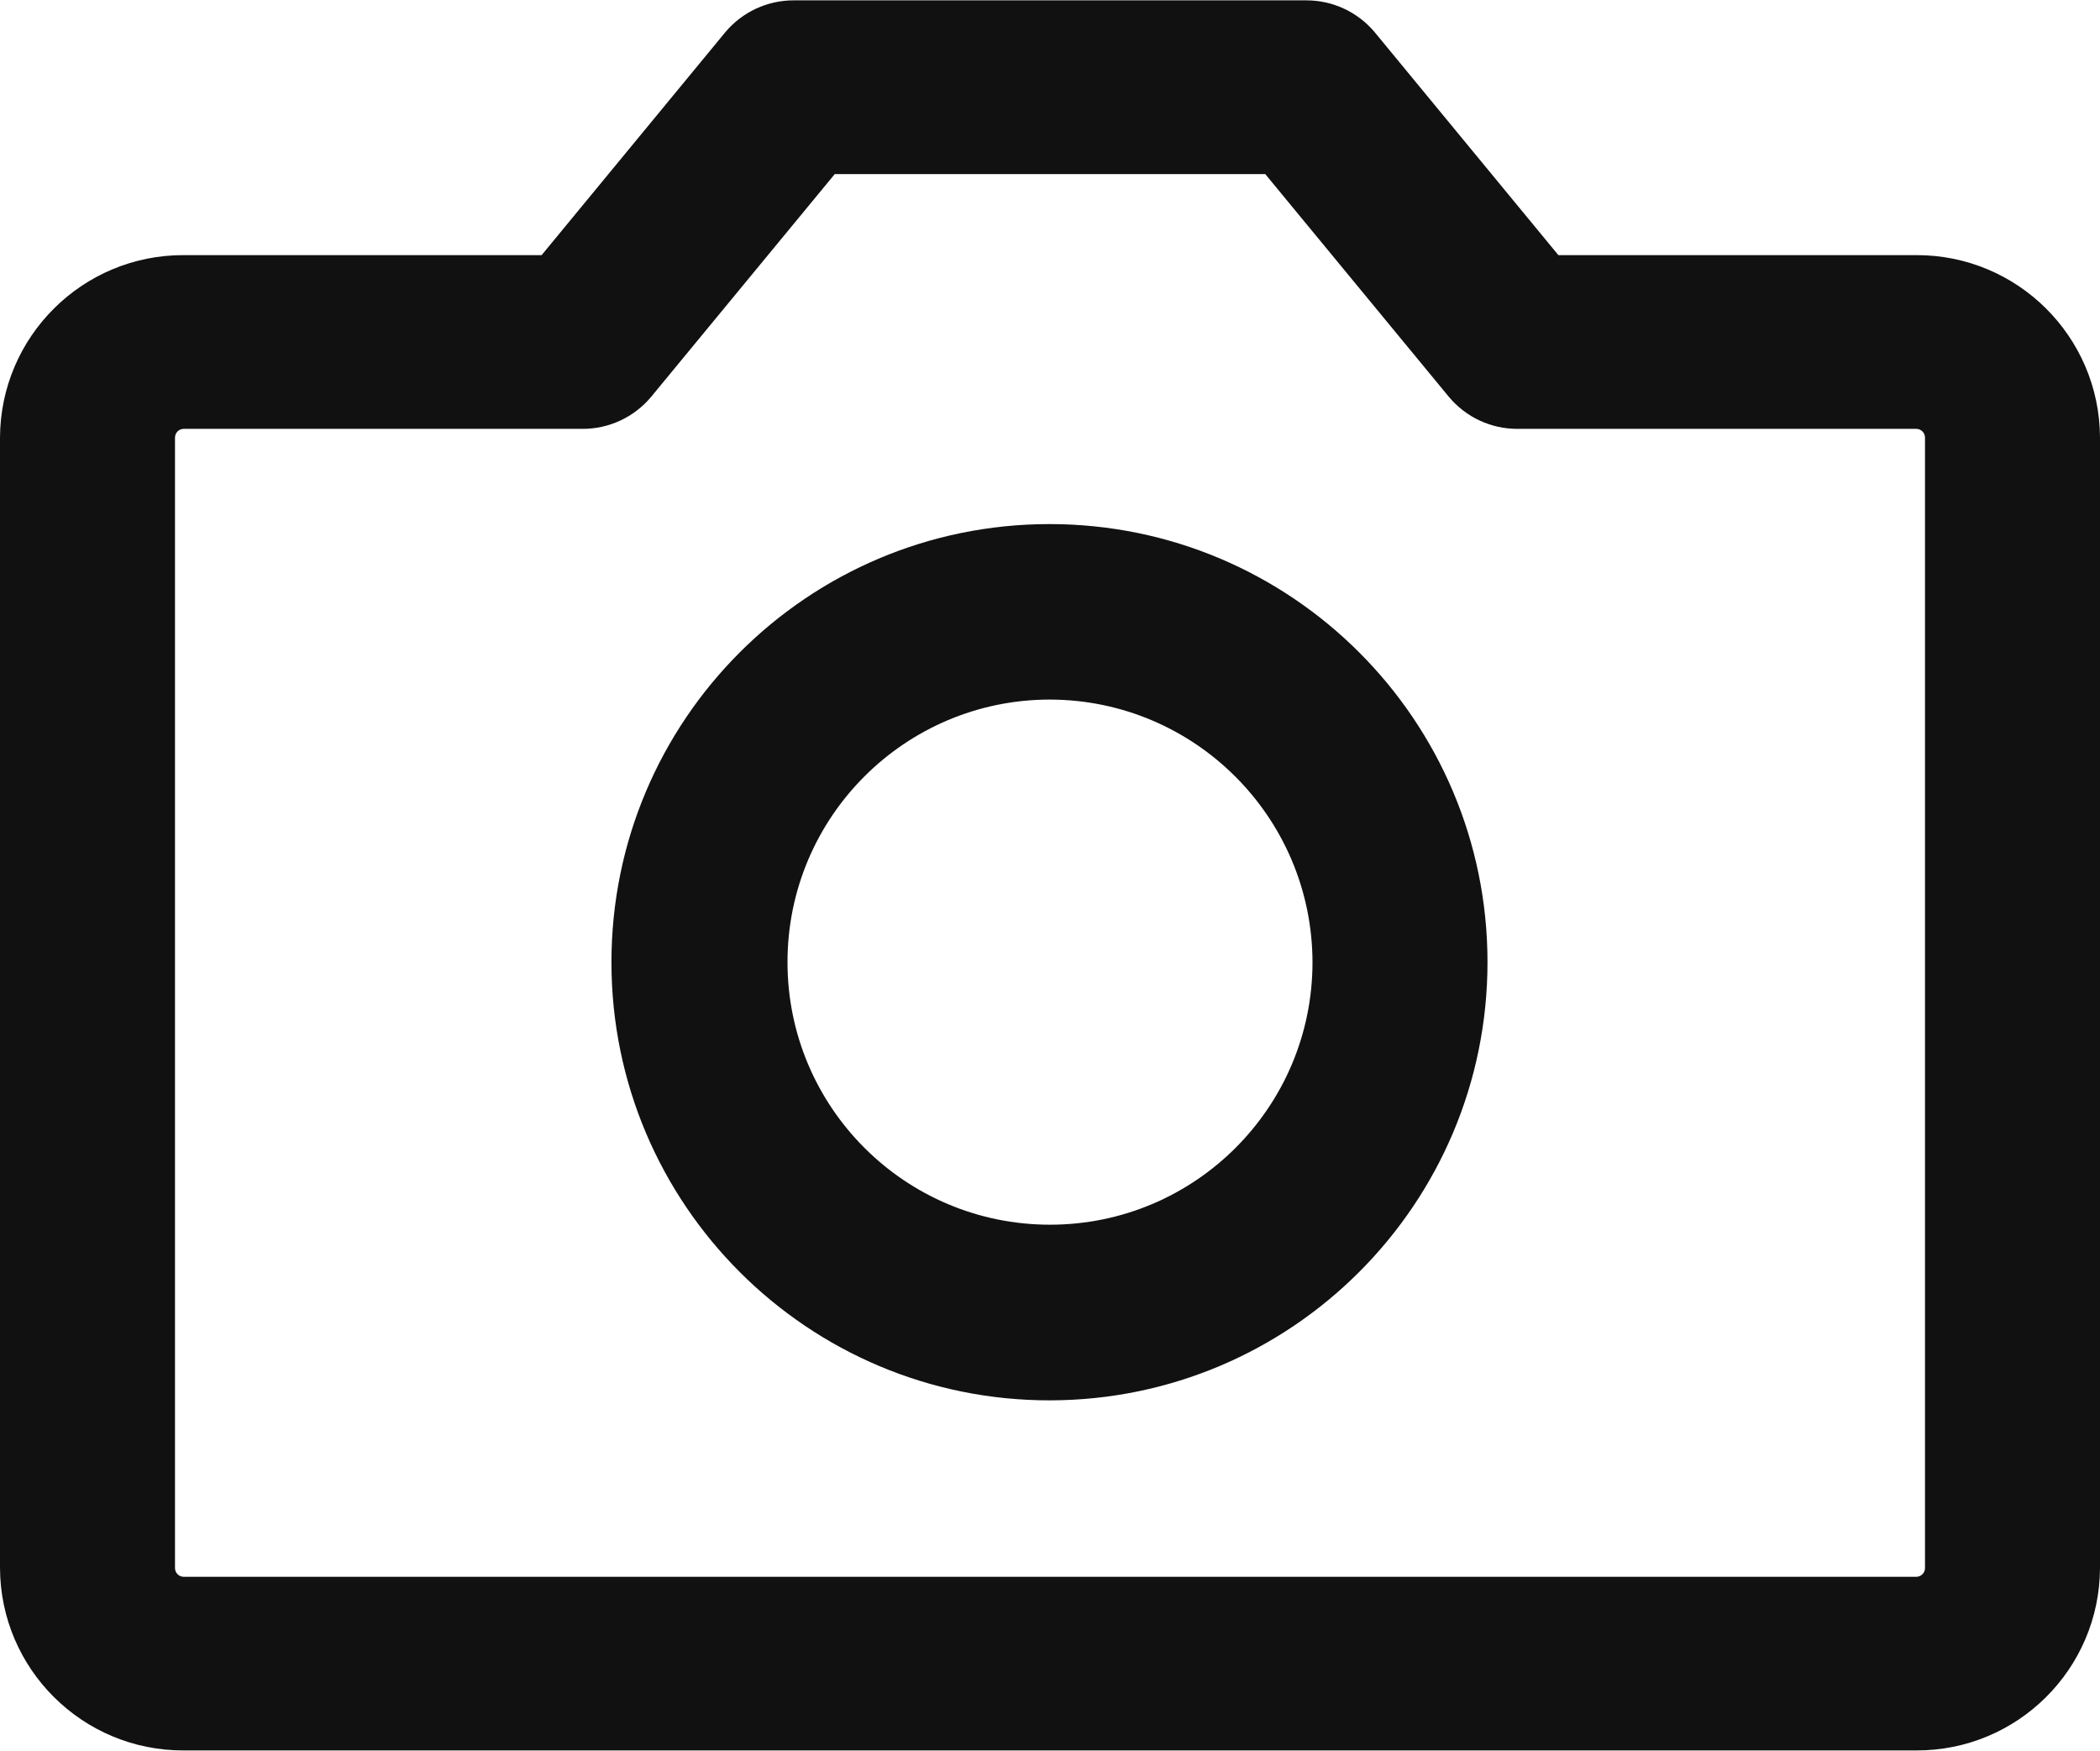
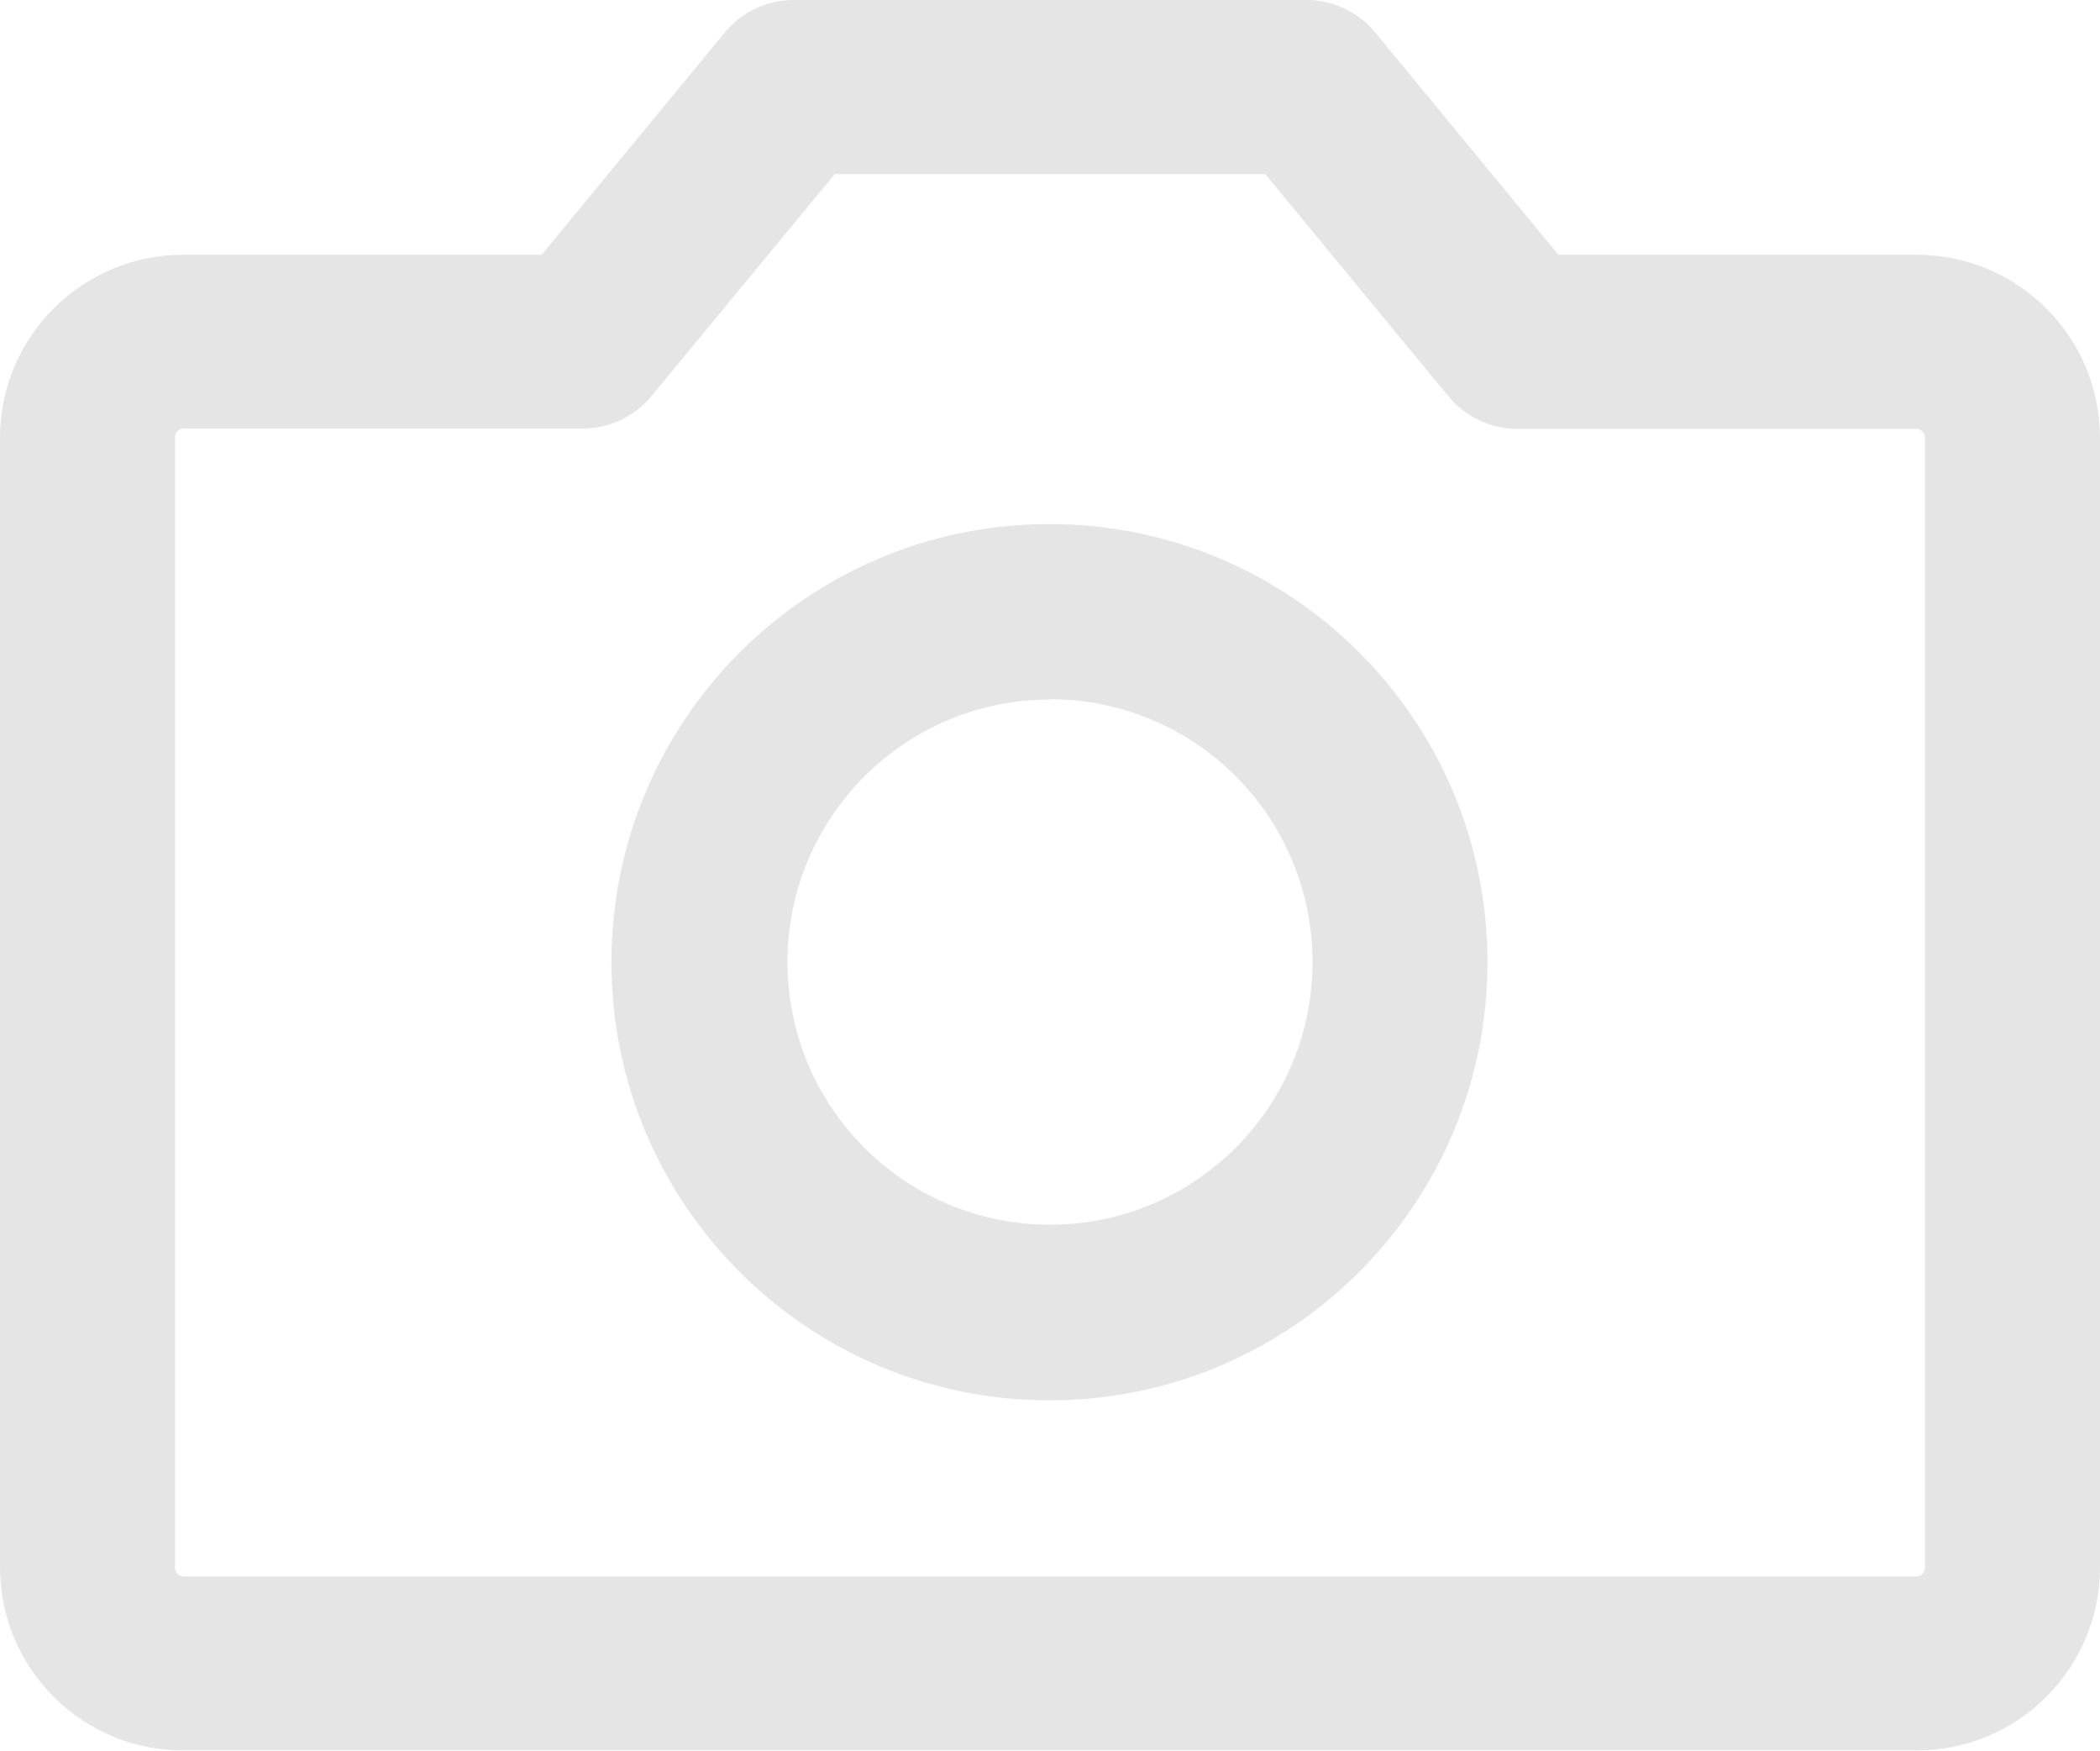
<svg xmlns="http://www.w3.org/2000/svg" width="24" height="20" viewBox="0 0 24 20">
  <defs>
    <style>
      .cls-1 {
-         fill: #111;
+         fill: #e5e5e5;
        fill-rule: evenodd;
      }
    </style>
  </defs>
-   <path id="icon_photo" class="cls-1" d="M1749.9,58h-19.8a2.093,2.093,0,0,1-2.1-2.084V43a2.094,2.094,0,0,1,2.1-2.085h4.09l2.1-2.548a1.018,1.018,0,0,1,.78-0.363h5.86a1.018,1.018,0,0,1,.78.363l2.1,2.548h4.09A2.094,2.094,0,0,1,1752,43V55.916A2.093,2.093,0,0,1,1749.9,58Zm0.1-15a0.1,0.1,0,0,0-.1-0.1h-4.56a1.017,1.017,0,0,1-.78-0.364l-2.1-2.547h-4.92l-2.1,2.547a1.017,1.017,0,0,1-.78.364h-4.56a0.1,0.1,0,0,0-.1.1V55.916a0.1,0.1,0,0,0,.1.1h19.8a0.1,0.1,0,0,0,.1-0.1V43Zm-10,11a5.006,5.006,0,1,1,5-5.006A5.007,5.007,0,0,1,1740,54Zm0-8.007a3,3,0,1,0,3,3A3.008,3.008,0,0,0,1740,45.993Z" transform="translate(-1728 -38)" />
+   <path class="cls-1" d="M21.9,20H2.1A2.093,2.093,0,0,1,0,17.912V5A2.094,2.094,0,0,1,2.1,2.911H6.19l2.1-2.548A1.018,1.018,0,0,1,9.07,0h5.86a1.018,1.018,0,0,1,.78.363l2.1,2.548H21.9A2.094,2.094,0,0,1,24,5V17.912A2.093,2.093,0,0,1,21.9,20ZM22,5a0.1,0.1,0,0,0-.1-0.1H17.34a1.017,1.017,0,0,1-.78-0.364l-2.1-2.547H9.54L7.44,4.532a1.017,1.017,0,0,1-.78.364H2.1A0.1,0.1,0,0,0,2,5V17.912a0.1,0.1,0,0,0,.1.1H21.9a0.1,0.1,0,0,0,.1-0.1V5h0ZM12,16a5.006,5.006,0,1,1,5-5.012V10.99A5.007,5.007,0,0,1,12,16Zm0-8.007a3,3,0,1,0,3,3A3,3,0,0,0,12,7.989Z" />
</svg>
